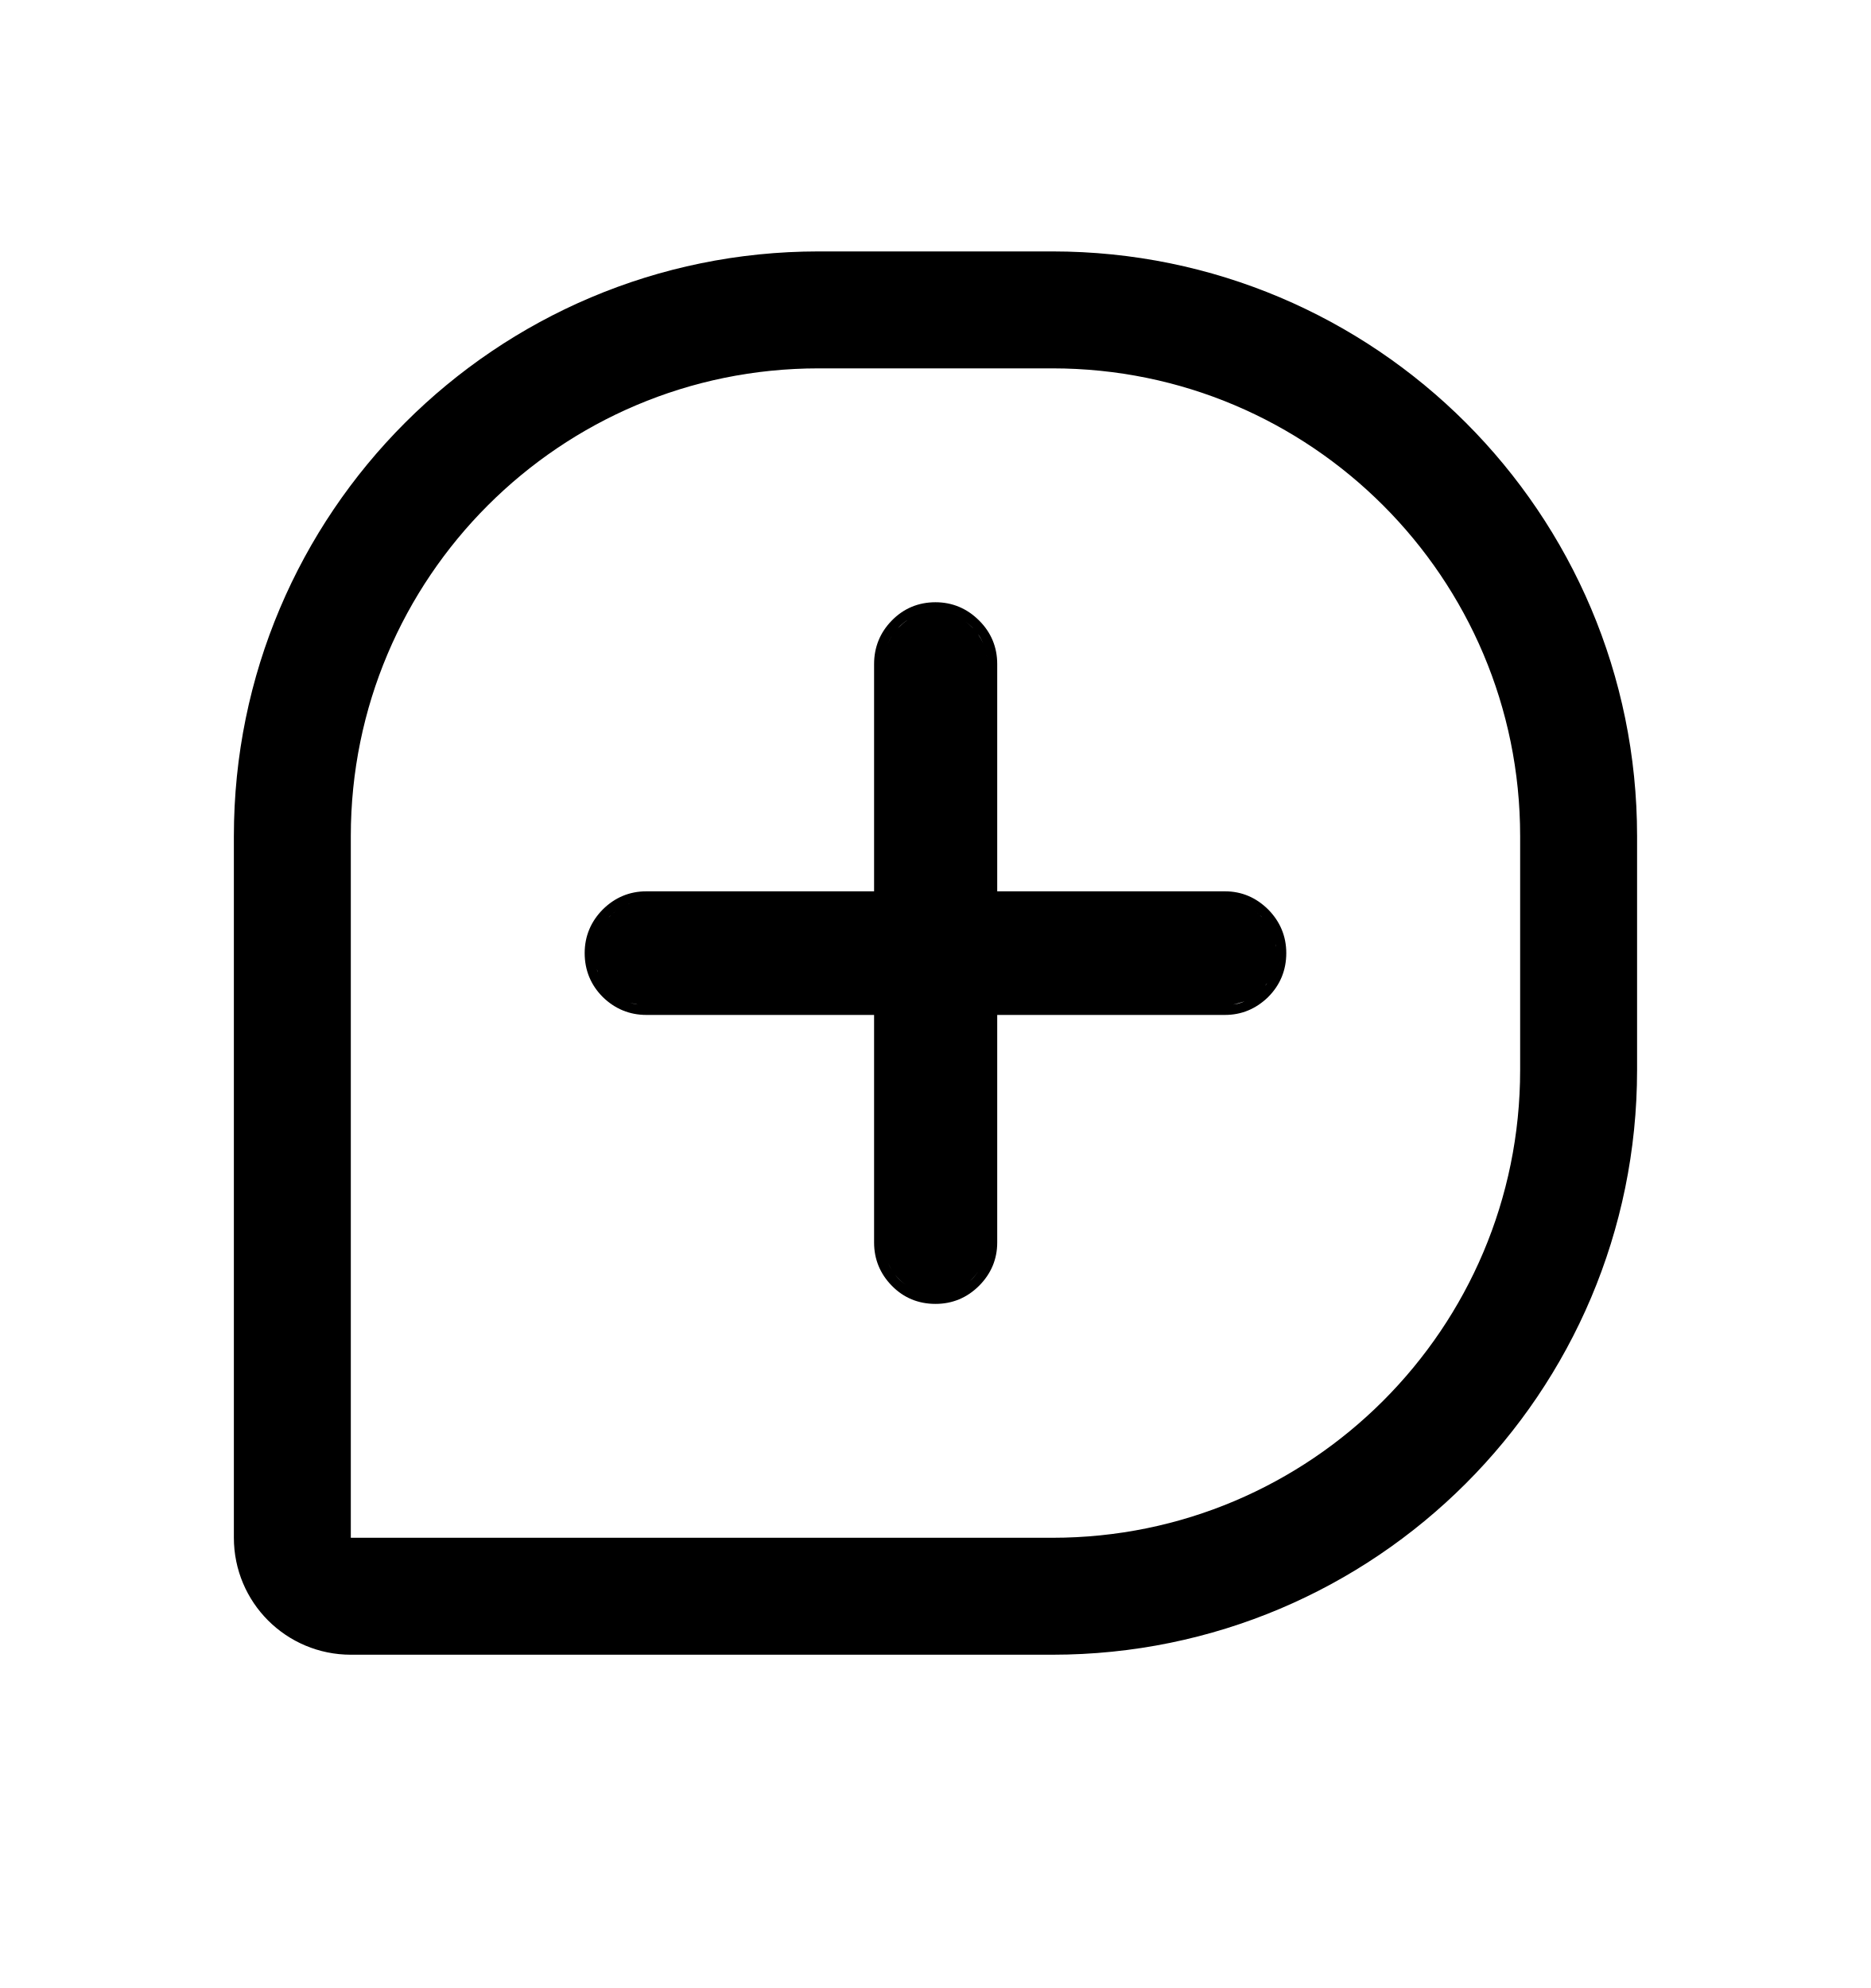
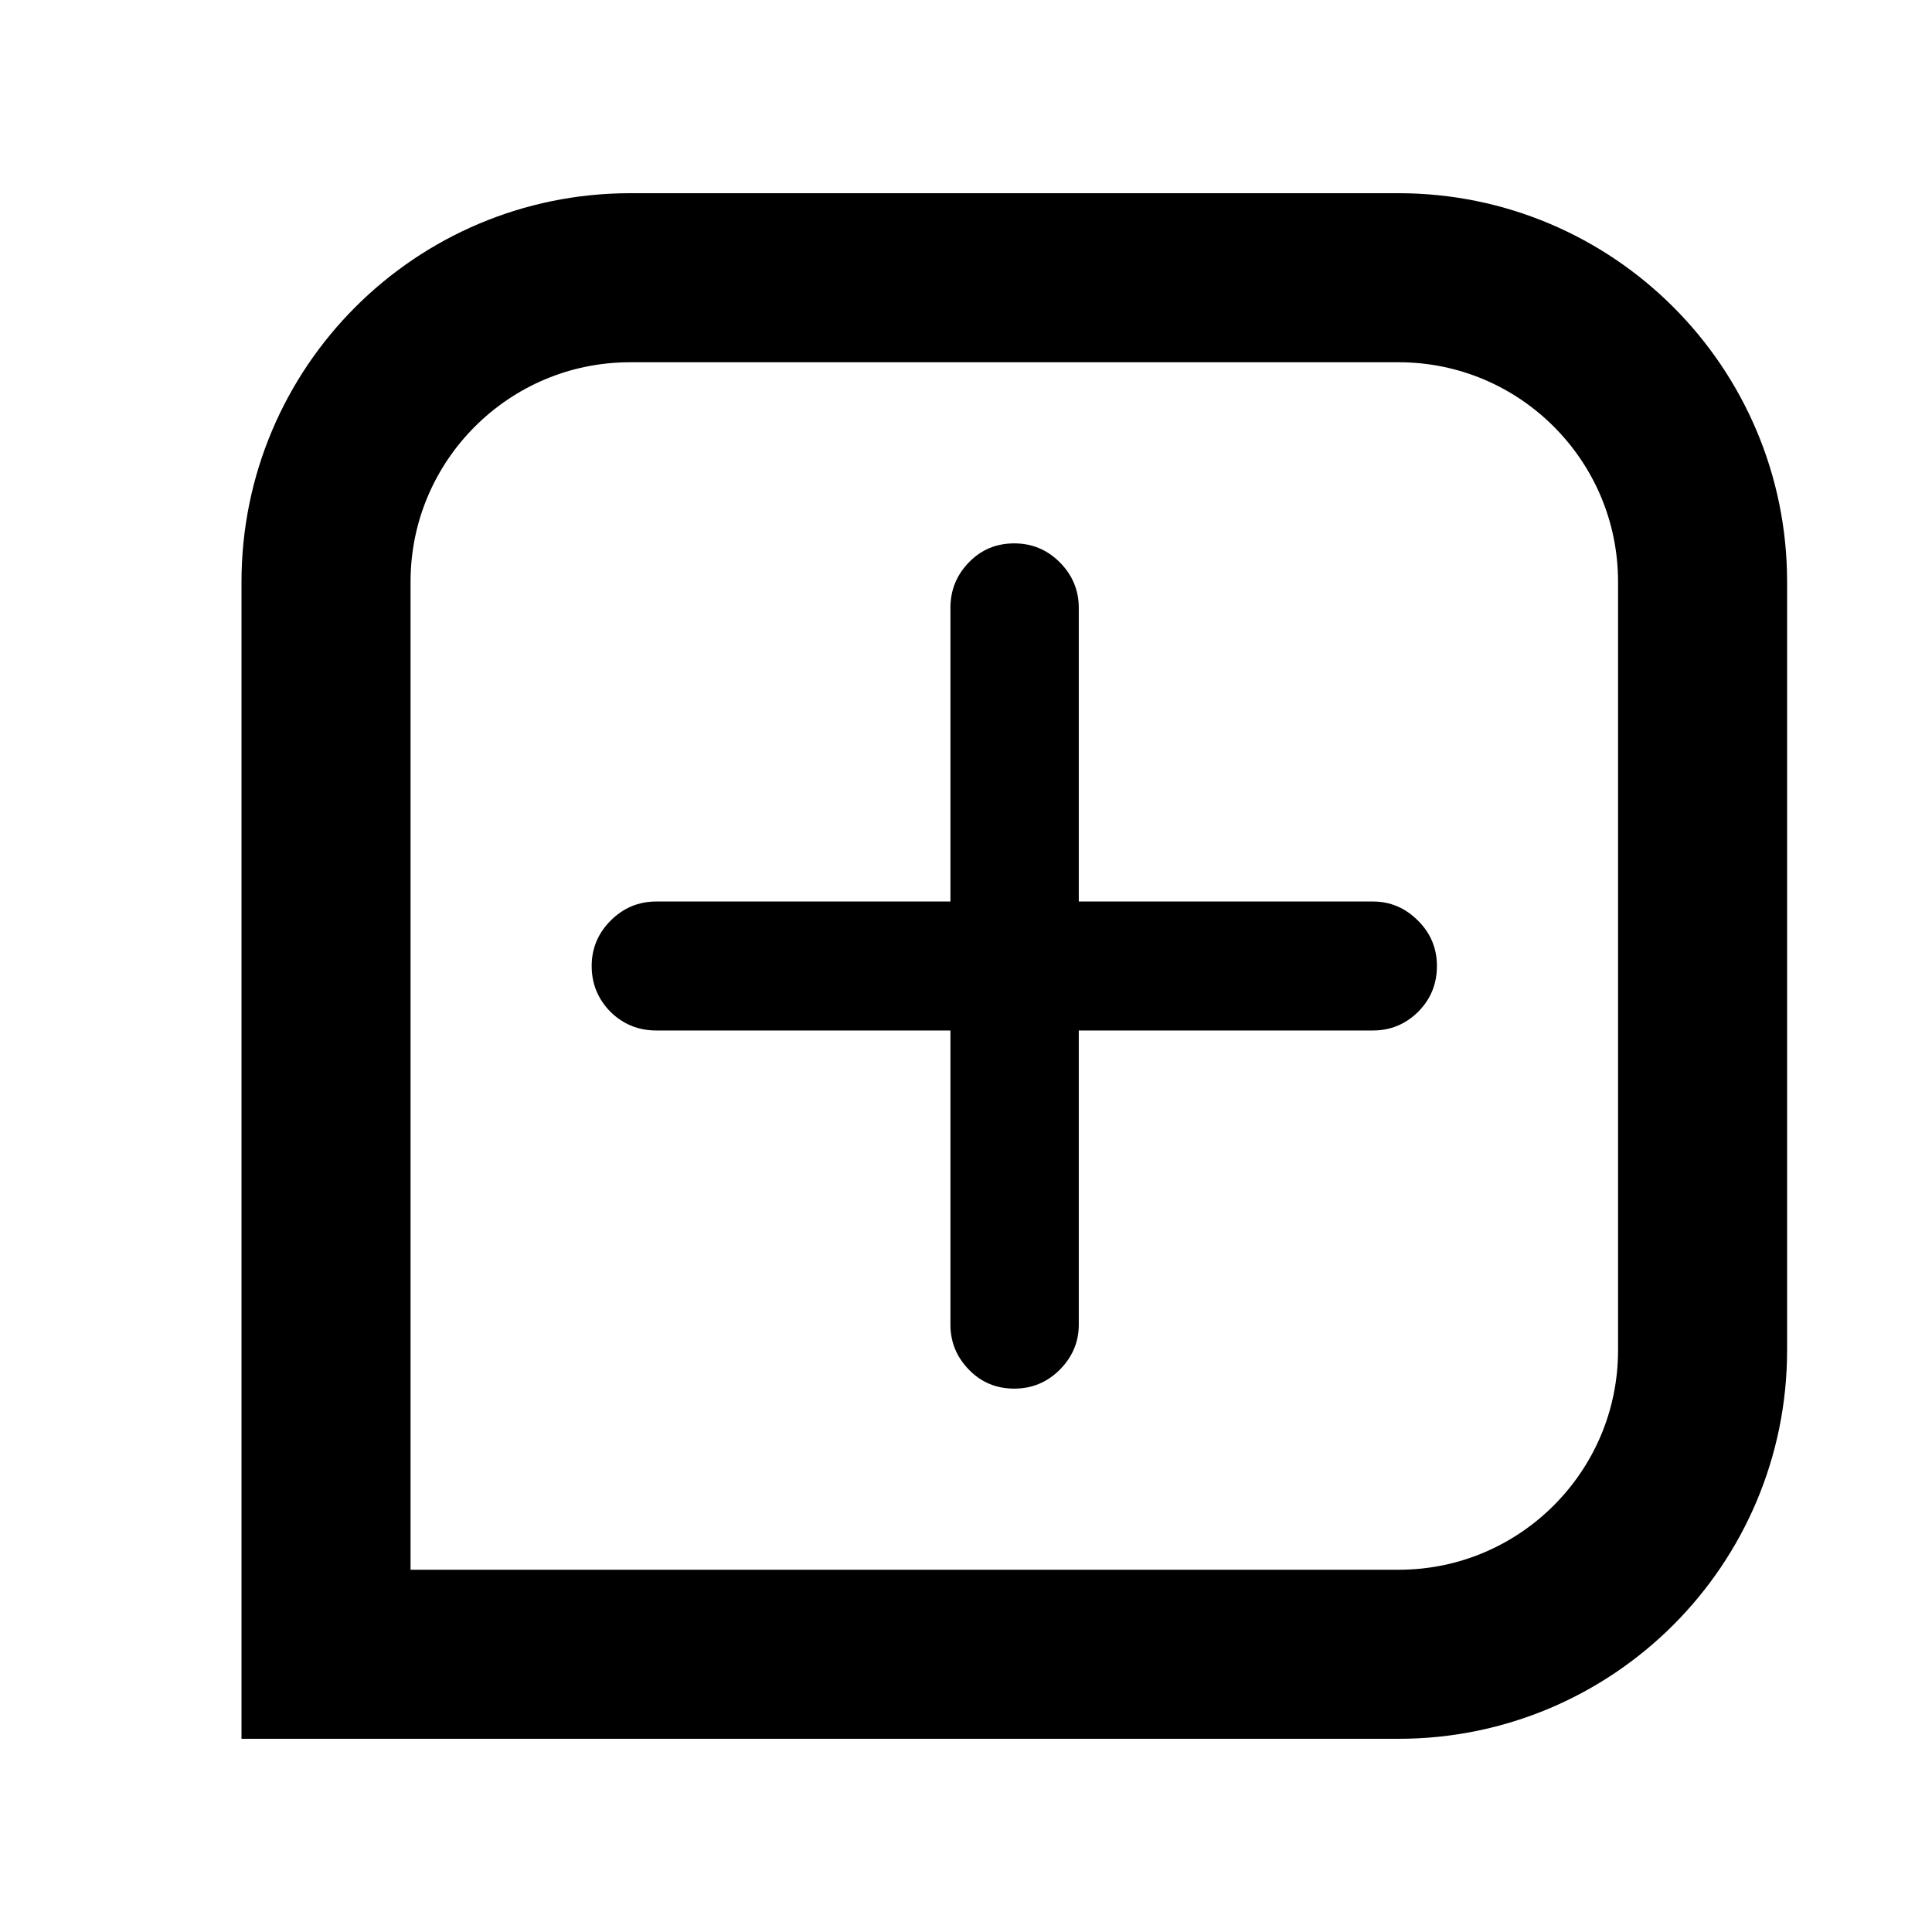
- <svg xmlns="http://www.w3.org/2000/svg" width="16" height="17" viewBox="0 0 16 17" fill="none">
-   <path d="M8 5.15C8.144 5.15 8.27 5.203 8.373 5.306C8.476 5.408 8.528 5.534 8.528 5.678V7.622H10.476C10.618 7.622 10.742 7.675 10.845 7.777C10.947 7.88 11 8.006 11 8.15C11 8.296 10.948 8.423 10.845 8.526L10.844 8.527C10.741 8.627 10.617 8.679 10.476 8.679H8.528V10.626C8.528 10.768 8.475 10.893 8.373 10.995C8.27 11.098 8.144 11.15 8 11.15C7.854 11.15 7.727 11.098 7.626 10.994C7.526 10.892 7.475 10.767 7.475 10.626V8.679H5.527C5.384 8.679 5.259 8.627 5.156 8.527L5.155 8.526C5.052 8.423 5 8.296 5 8.15C5 8.006 5.053 7.88 5.155 7.777C5.258 7.675 5.383 7.622 5.527 7.622H7.475V5.678C7.475 5.535 7.526 5.409 7.626 5.307C7.727 5.203 7.854 5.15 8 5.15ZM8 11.067C8.026 11.067 8.05 11.064 8.074 11.06C8.05 11.064 8.026 11.067 8 11.067ZM8.105 11.054C8.123 11.05 8.14 11.044 8.156 11.038C8.14 11.044 8.123 11.05 8.105 11.054ZM8.178 11.029C8.194 11.022 8.209 11.014 8.224 11.005C8.209 11.014 8.194 11.022 8.178 11.029ZM7.765 11C7.782 11.011 7.799 11.02 7.817 11.028C7.799 11.02 7.782 11.011 7.765 11ZM7.634 10.871C7.649 10.893 7.665 10.916 7.686 10.937C7.704 10.956 7.725 10.972 7.746 10.987C7.725 10.972 7.705 10.956 7.687 10.937C7.666 10.916 7.649 10.894 7.634 10.871ZM8.313 10.937C8.304 10.946 8.292 10.953 8.282 10.962L8.314 10.937C8.334 10.917 8.349 10.896 8.364 10.875C8.349 10.896 8.333 10.917 8.313 10.937ZM7.595 10.801C7.603 10.821 7.614 10.84 7.626 10.859C7.614 10.84 7.604 10.821 7.595 10.801ZM8.379 10.854C8.389 10.838 8.397 10.822 8.404 10.806C8.397 10.822 8.389 10.838 8.379 10.854ZM7.571 10.729C7.576 10.749 7.582 10.768 7.589 10.787C7.582 10.768 7.576 10.749 7.571 10.729ZM10.562 8.587C10.534 8.592 10.506 8.595 10.476 8.595L10.562 8.588C10.59 8.583 10.617 8.574 10.643 8.563L10.562 8.587ZM5.362 8.564C5.387 8.574 5.413 8.583 5.439 8.588L5.527 8.595C5.468 8.595 5.413 8.585 5.362 8.564ZM5.29 8.526C5.31 8.539 5.33 8.55 5.352 8.56C5.33 8.55 5.31 8.539 5.29 8.526ZM5.163 8.407C5.178 8.428 5.195 8.449 5.214 8.468C5.234 8.488 5.256 8.504 5.278 8.52C5.256 8.504 5.234 8.488 5.214 8.468C5.195 8.449 5.178 8.428 5.163 8.407ZM10.786 8.468L10.83 8.417C10.832 8.414 10.834 8.41 10.836 8.407C10.821 8.428 10.805 8.449 10.786 8.468ZM5.121 8.334C5.129 8.351 5.138 8.368 5.148 8.384C5.138 8.368 5.129 8.351 5.121 8.334ZM10.851 8.384C10.861 8.368 10.87 8.351 10.878 8.334C10.87 8.351 10.861 8.368 10.851 8.384ZM5.108 8.303C5.11 8.307 5.112 8.311 5.113 8.314C5.104 8.291 5.096 8.266 5.091 8.24L5.108 8.303ZM10.917 8.15L10.912 8.084C10.912 8.081 10.911 8.078 10.91 8.075C10.914 8.1 10.917 8.124 10.917 8.15ZM5.111 7.993C5.105 8.01 5.1 8.027 5.096 8.044C5.1 8.027 5.105 8.01 5.111 7.993ZM10.903 8.044C10.899 8.027 10.894 8.01 10.888 7.993C10.894 8.01 10.899 8.027 10.903 8.044ZM5.145 7.926C5.135 7.941 5.127 7.956 5.12 7.972C5.127 7.956 5.135 7.941 5.145 7.926ZM10.879 7.972C10.872 7.956 10.864 7.941 10.854 7.926C10.864 7.941 10.872 7.956 10.879 7.972ZM5.278 7.782C5.256 7.798 5.234 7.816 5.214 7.836L5.188 7.867C5.196 7.857 5.204 7.847 5.214 7.837C5.234 7.816 5.256 7.798 5.278 7.782ZM10.786 7.837C10.796 7.846 10.803 7.857 10.812 7.867L10.786 7.836C10.767 7.817 10.746 7.8 10.725 7.785C10.746 7.8 10.767 7.817 10.786 7.837ZM5.348 7.743C5.328 7.752 5.309 7.763 5.291 7.774C5.309 7.762 5.328 7.752 5.348 7.743ZM10.703 7.771C10.688 7.762 10.672 7.753 10.655 7.745C10.672 7.753 10.688 7.762 10.703 7.771ZM5.378 7.73C5.373 7.732 5.369 7.734 5.364 7.735C5.388 7.726 5.414 7.719 5.439 7.714L5.378 7.73ZM8.444 5.678L8.439 5.611C8.439 5.608 8.438 5.605 8.438 5.603C8.441 5.627 8.444 5.652 8.444 5.678ZM7.588 5.516C7.609 5.461 7.642 5.41 7.687 5.364C7.729 5.321 7.776 5.288 7.828 5.267L7.753 5.307C7.729 5.323 7.707 5.342 7.686 5.364L7.631 5.433C7.613 5.459 7.599 5.487 7.588 5.516ZM8.43 5.569C8.426 5.553 8.422 5.538 8.416 5.522C8.422 5.538 8.426 5.553 8.43 5.569ZM8.313 5.364C8.355 5.406 8.386 5.452 8.408 5.502C8.398 5.478 8.386 5.455 8.371 5.433L8.314 5.364C8.296 5.346 8.276 5.33 8.256 5.315C8.276 5.33 8.295 5.346 8.313 5.364ZM8.229 5.298C8.213 5.288 8.197 5.279 8.181 5.271C8.197 5.279 8.213 5.288 8.229 5.298ZM7.588 5.516C7.581 5.533 7.577 5.551 7.572 5.569C7.577 5.551 7.581 5.533 7.588 5.516Z" fill="currentColor" />
-   <path d="M7 2.65H9C11.485 2.65 13.5 4.665 13.5 7.15V9.15C13.5 11.636 11.485 13.65 9 13.65H3C2.724 13.65 2.5 13.427 2.5 13.15V7.15C2.5 4.665 4.515 2.65 7 2.65Z" stroke="currentColor" />
+ <svg xmlns="http://www.w3.org/2000/svg" width="16" height="16" viewBox="0 0 16 16" fill="none">
+   <path d="M4.9 8C4.9 7.854 4.953 7.728 5.057 7.624C5.162 7.519 5.288 7.466 5.434 7.466H7.871V5.034C7.871 4.888 7.922 4.762 8.024 4.657C8.126 4.552 8.251 4.5 8.4 4.5C8.546 4.5 8.672 4.552 8.777 4.657C8.881 4.762 8.934 4.888 8.934 5.034V7.466H11.371C11.514 7.466 11.638 7.519 11.743 7.624C11.848 7.728 11.9 7.854 11.9 8C11.9 8.149 11.848 8.276 11.743 8.381C11.638 8.483 11.514 8.534 11.371 8.534H8.934V10.97C8.934 11.114 8.881 11.238 8.777 11.343C8.672 11.448 8.546 11.5 8.4 11.5C8.251 11.5 8.126 11.448 8.024 11.343C7.922 11.238 7.871 11.114 7.871 10.97V8.534H5.434C5.288 8.534 5.162 8.483 5.057 8.381C4.953 8.276 4.9 8.149 4.9 8Z" fill="currentColor" />
+   <path d="M11.582 2.3C12.973 2.3 14.1 3.428 14.1 4.818V11.182C14.1 12.572 12.973 13.7 11.582 13.7H2.7V4.818C2.7 3.428 3.828 2.3 5.219 2.3H11.582Z" stroke="currentColor" stroke-width="1.4" />
</svg>
